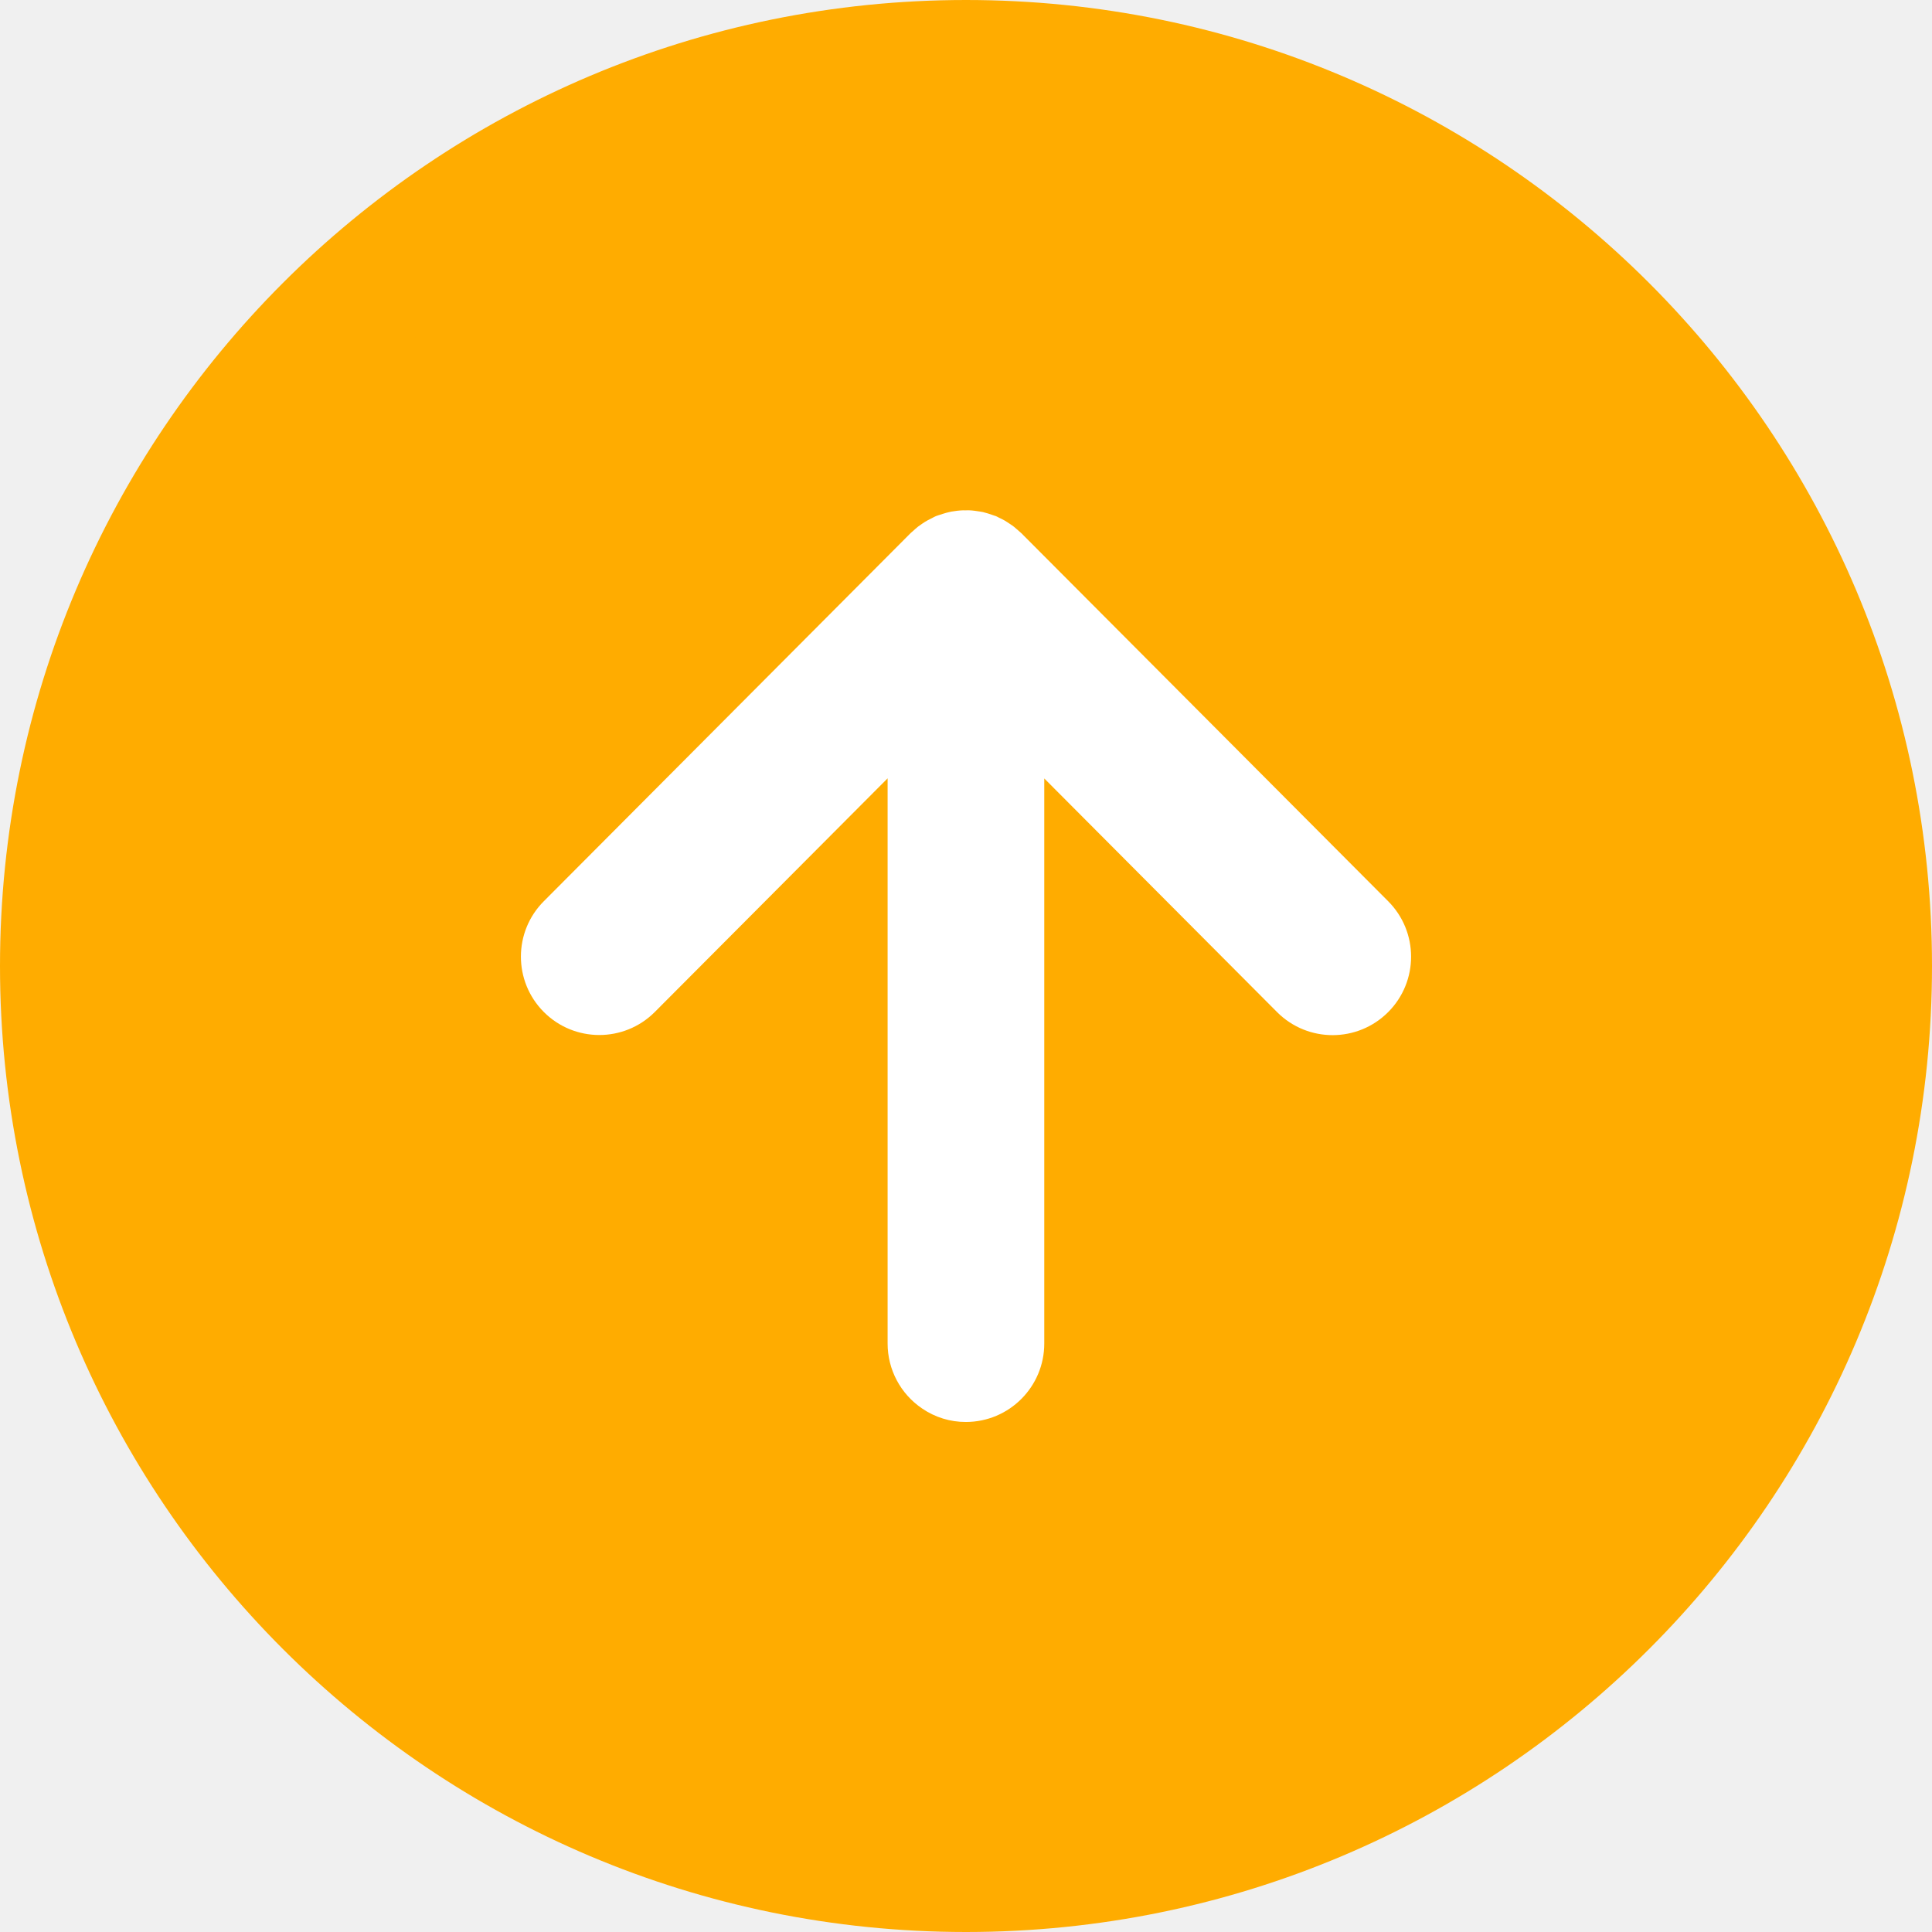
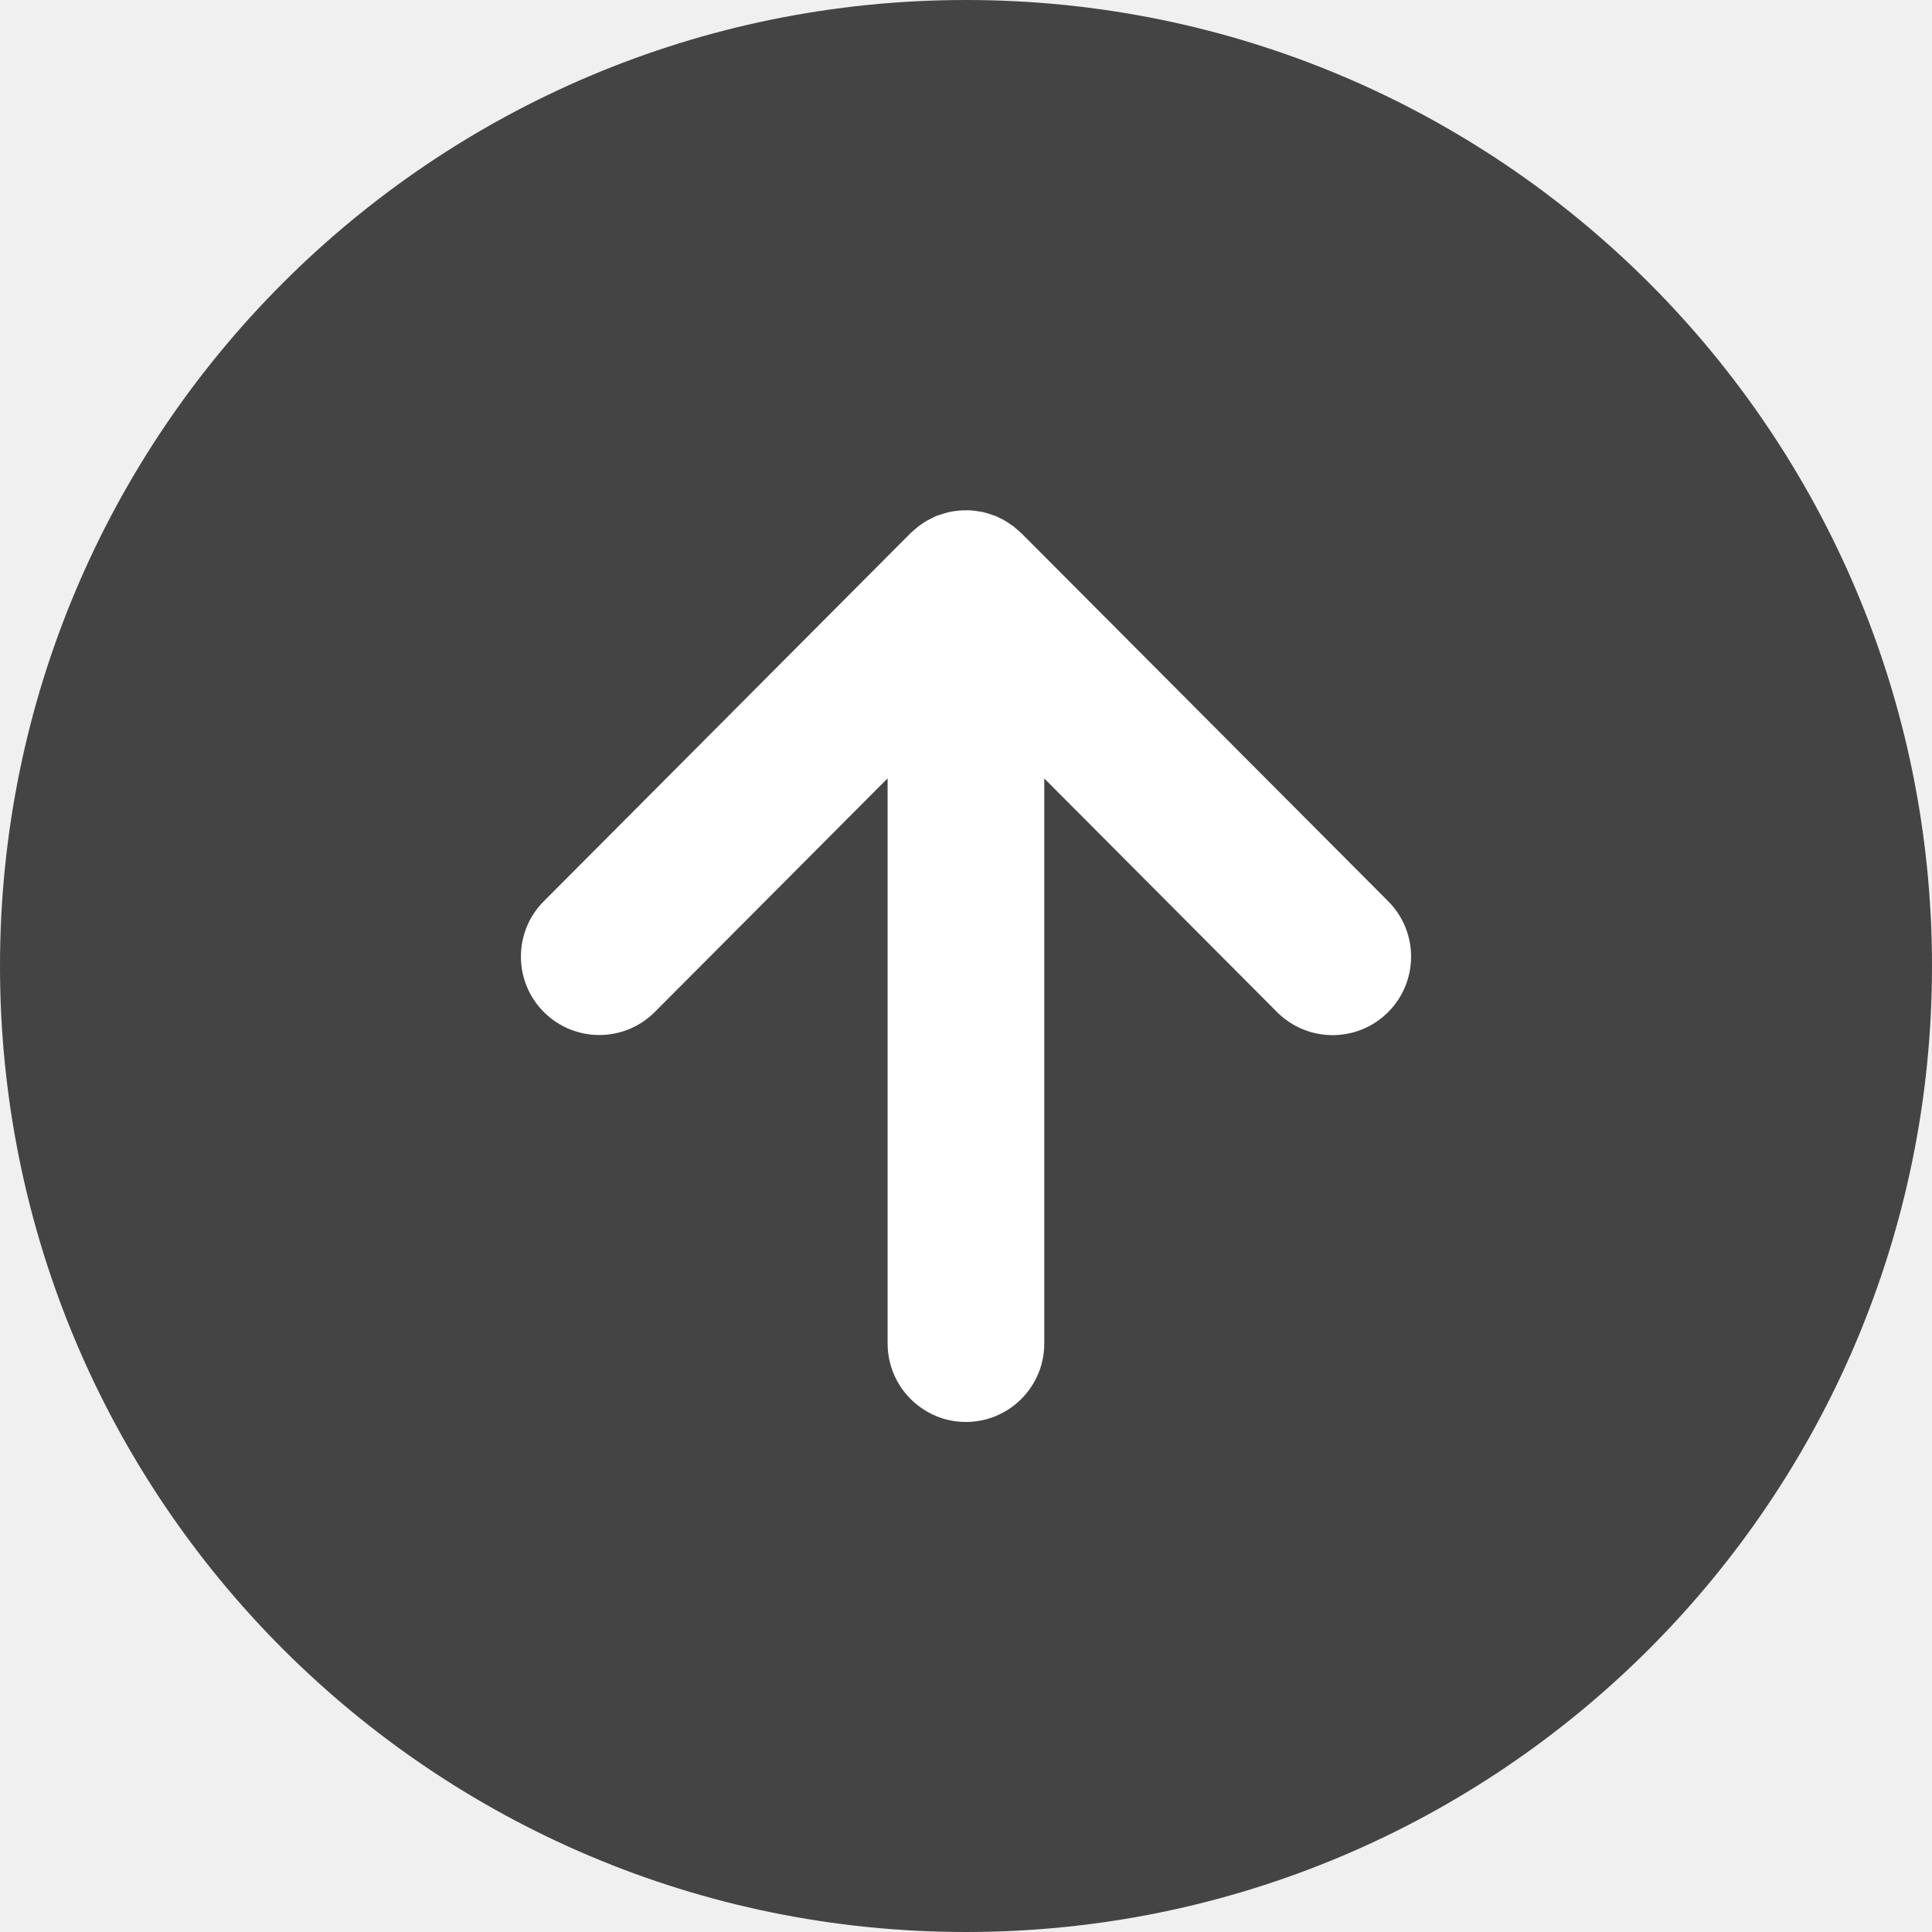
<svg xmlns="http://www.w3.org/2000/svg" width="178" height="178" viewBox="0 0 178 178">
  <defs>
    <style>
      .cls-1 {
-         fill: #ffac00;
-         stroke: #ffac00;
+         fill: #444;
+         stroke: #444;
        stroke-width: 12px;
      }

      .cls-2 {
        fill: #fff;
        fill-rule: evenodd;
      }
    </style>
  </defs>
  <circle class="cls-1" cx="89" cy="89" r="83" />
  <path class="cls-2" d="M786,7700.24c-0.15-.1-0.3-0.2-0.455-0.29a5.647,5.647,0,0,0-.515-0.26c-0.095-.05-0.181-0.1-0.278-0.14-0.052-.02-0.106-0.03-0.158-0.05-0.186-.07-0.375-0.13-0.563-0.19-0.154-.04-0.306-0.09-0.462-0.13-0.185-.04-0.374-0.06-0.56-0.09-0.161-.02-0.318-0.05-0.479-0.06a3.741,3.741,0,0,0-.58-0.01,3.571,3.571,0,0,0-.462.01c-0.2.01-.395,0.04-0.593,0.07a3.48,3.48,0,0,0-.446.08c-0.194.04-.384,0.1-0.577,0.16-0.148.04-.3,0.09-0.44,0.14a1.547,1.547,0,0,0-.2.07c-0.119.05-.225,0.11-0.339,0.17-0.147.07-.288,0.14-0.431,0.22a5.311,5.311,0,0,0-.5.31c-0.129.09-.259,0.18-0.38,0.27-0.164.13-.318,0.27-0.47,0.41-0.072.07-.149,0.12-0.218,0.19l-33.778,33.9a7.223,7.223,0,0,0,10.2,10.23l21.462-21.54v52.06a7.224,7.224,0,0,0,3.182,6,7.092,7.092,0,0,0,4.036,1.24,7.228,7.228,0,0,0,7.215-7.24h0v-52.05l21.461,21.54a7.23,7.23,0,0,0,10.21-10.24l-33.787-33.9c-0.072-.07-0.155-0.13-0.227-0.2-0.145-.13-0.295-0.26-0.452-0.39C786.282,7700.43,786.142,7700.33,786,7700.24Z" transform="translate(-693 -7652)" />
</svg>
